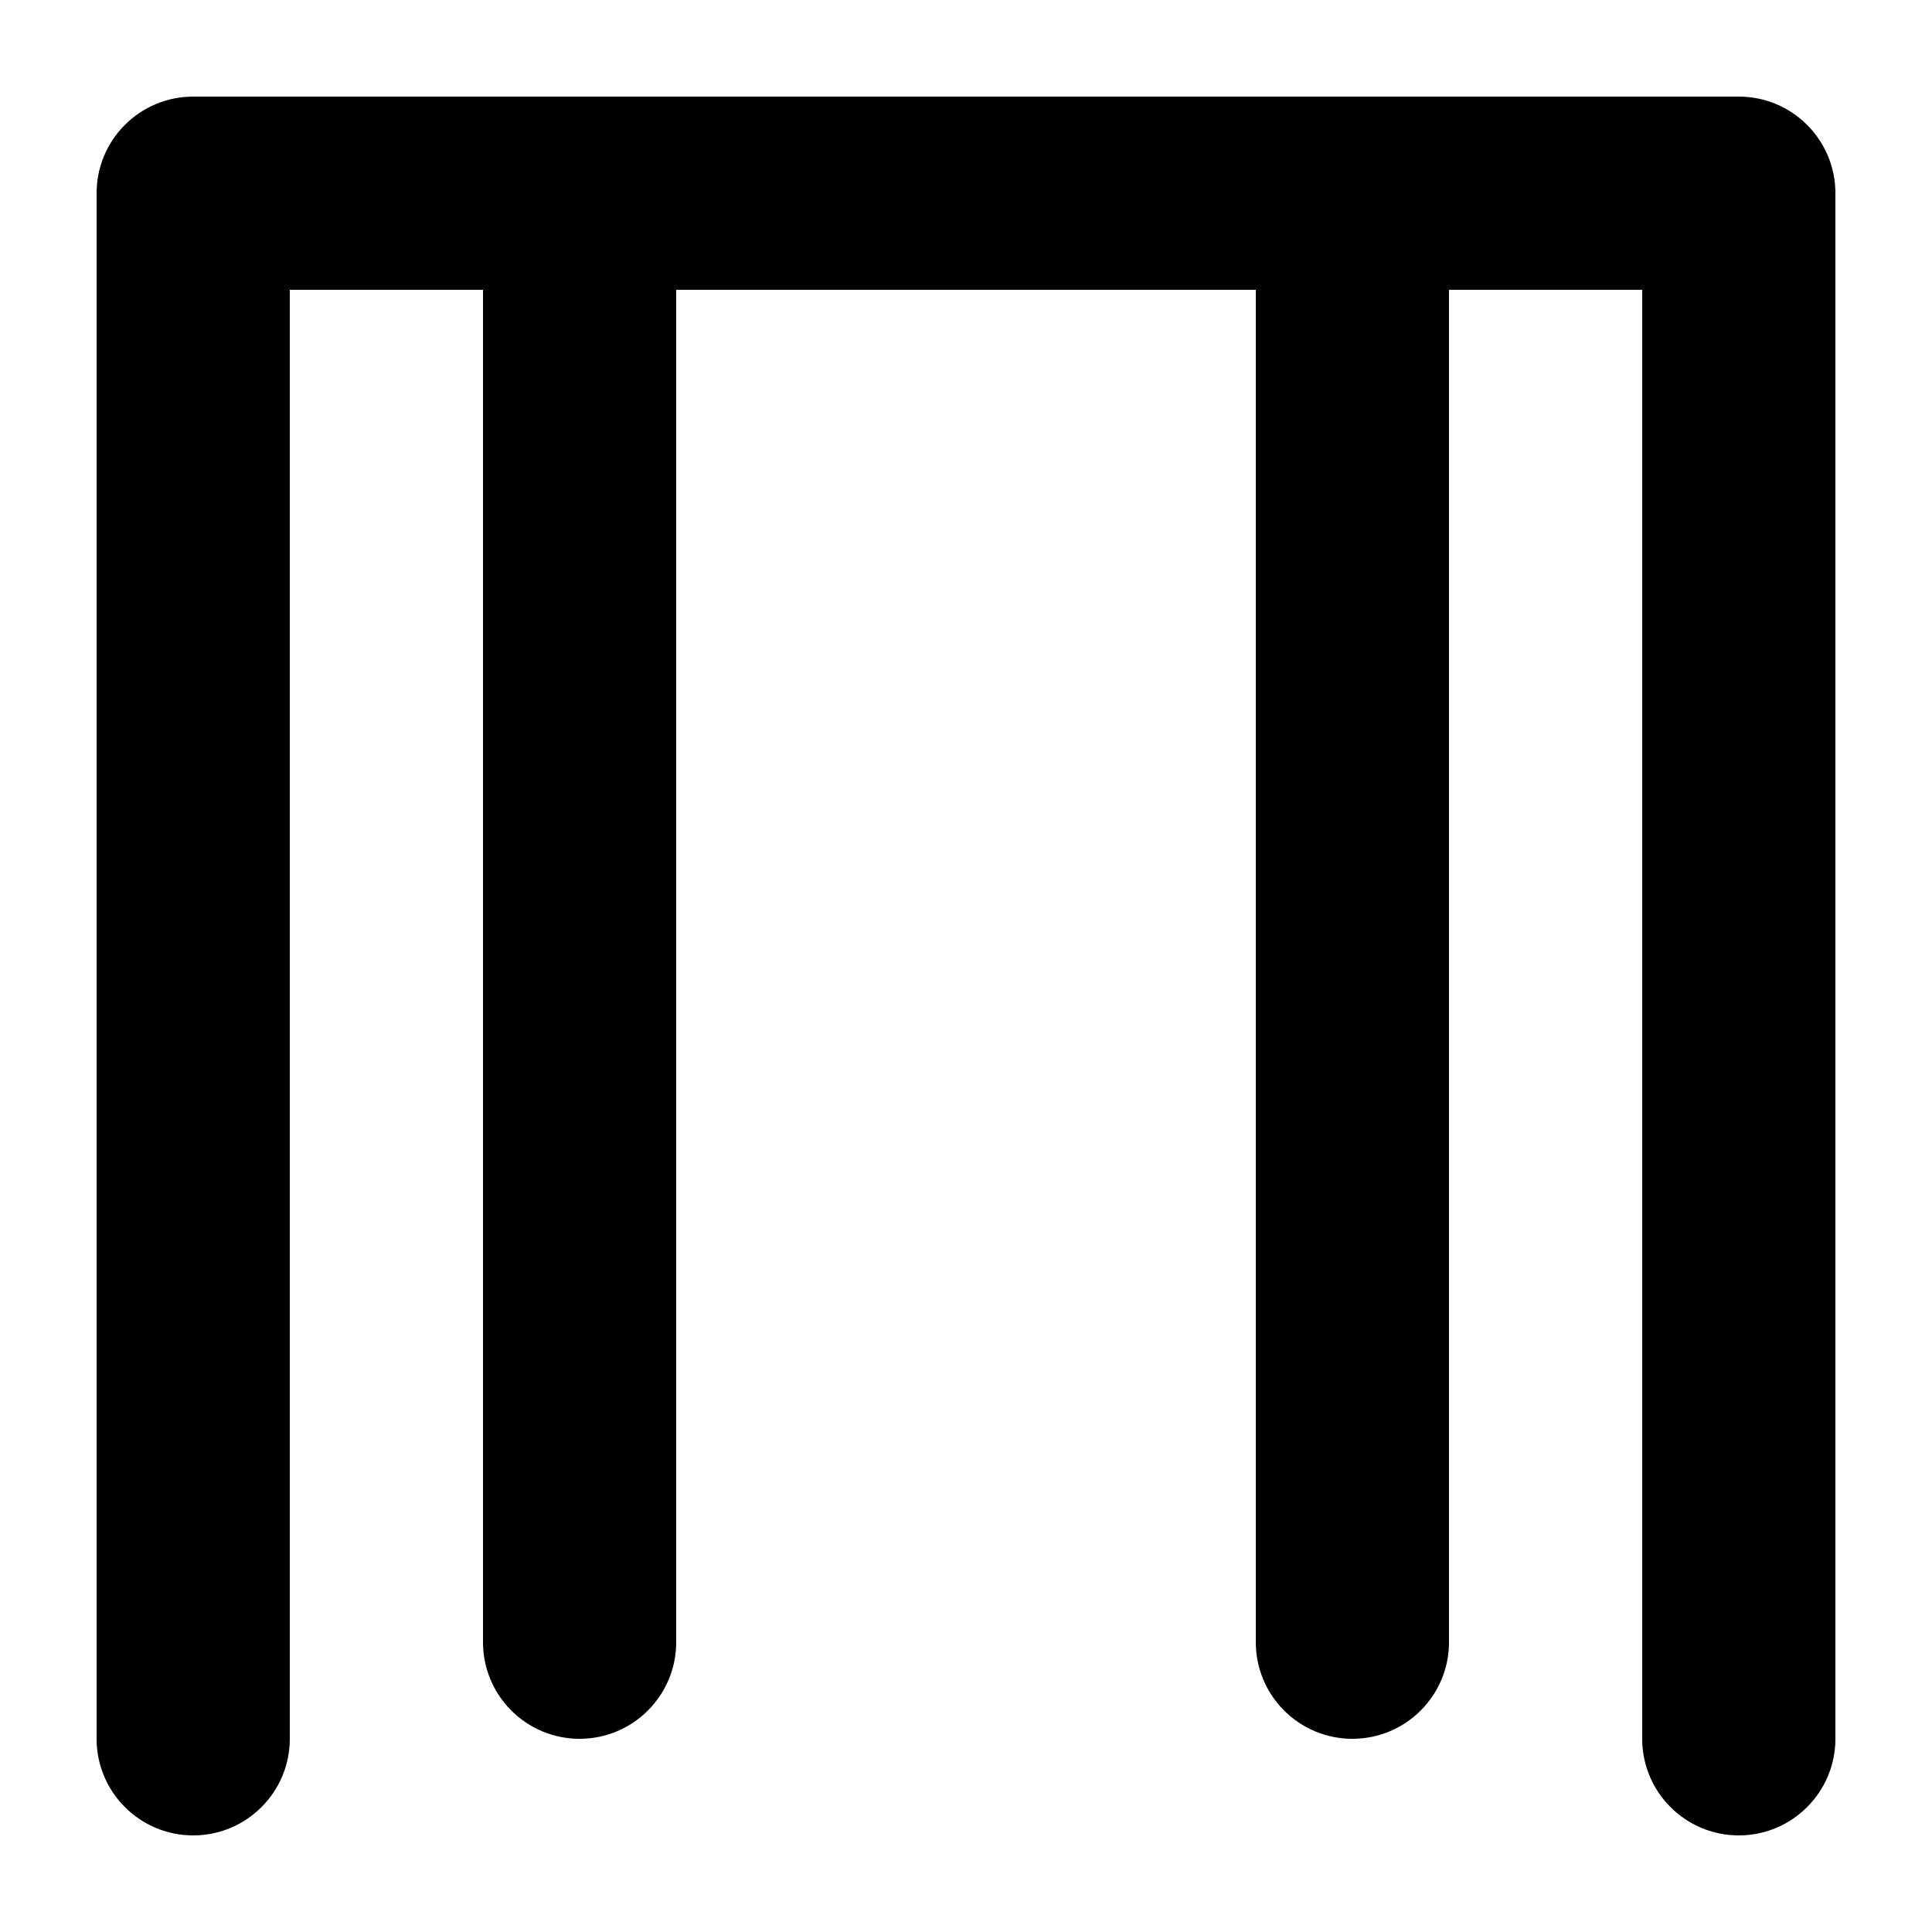
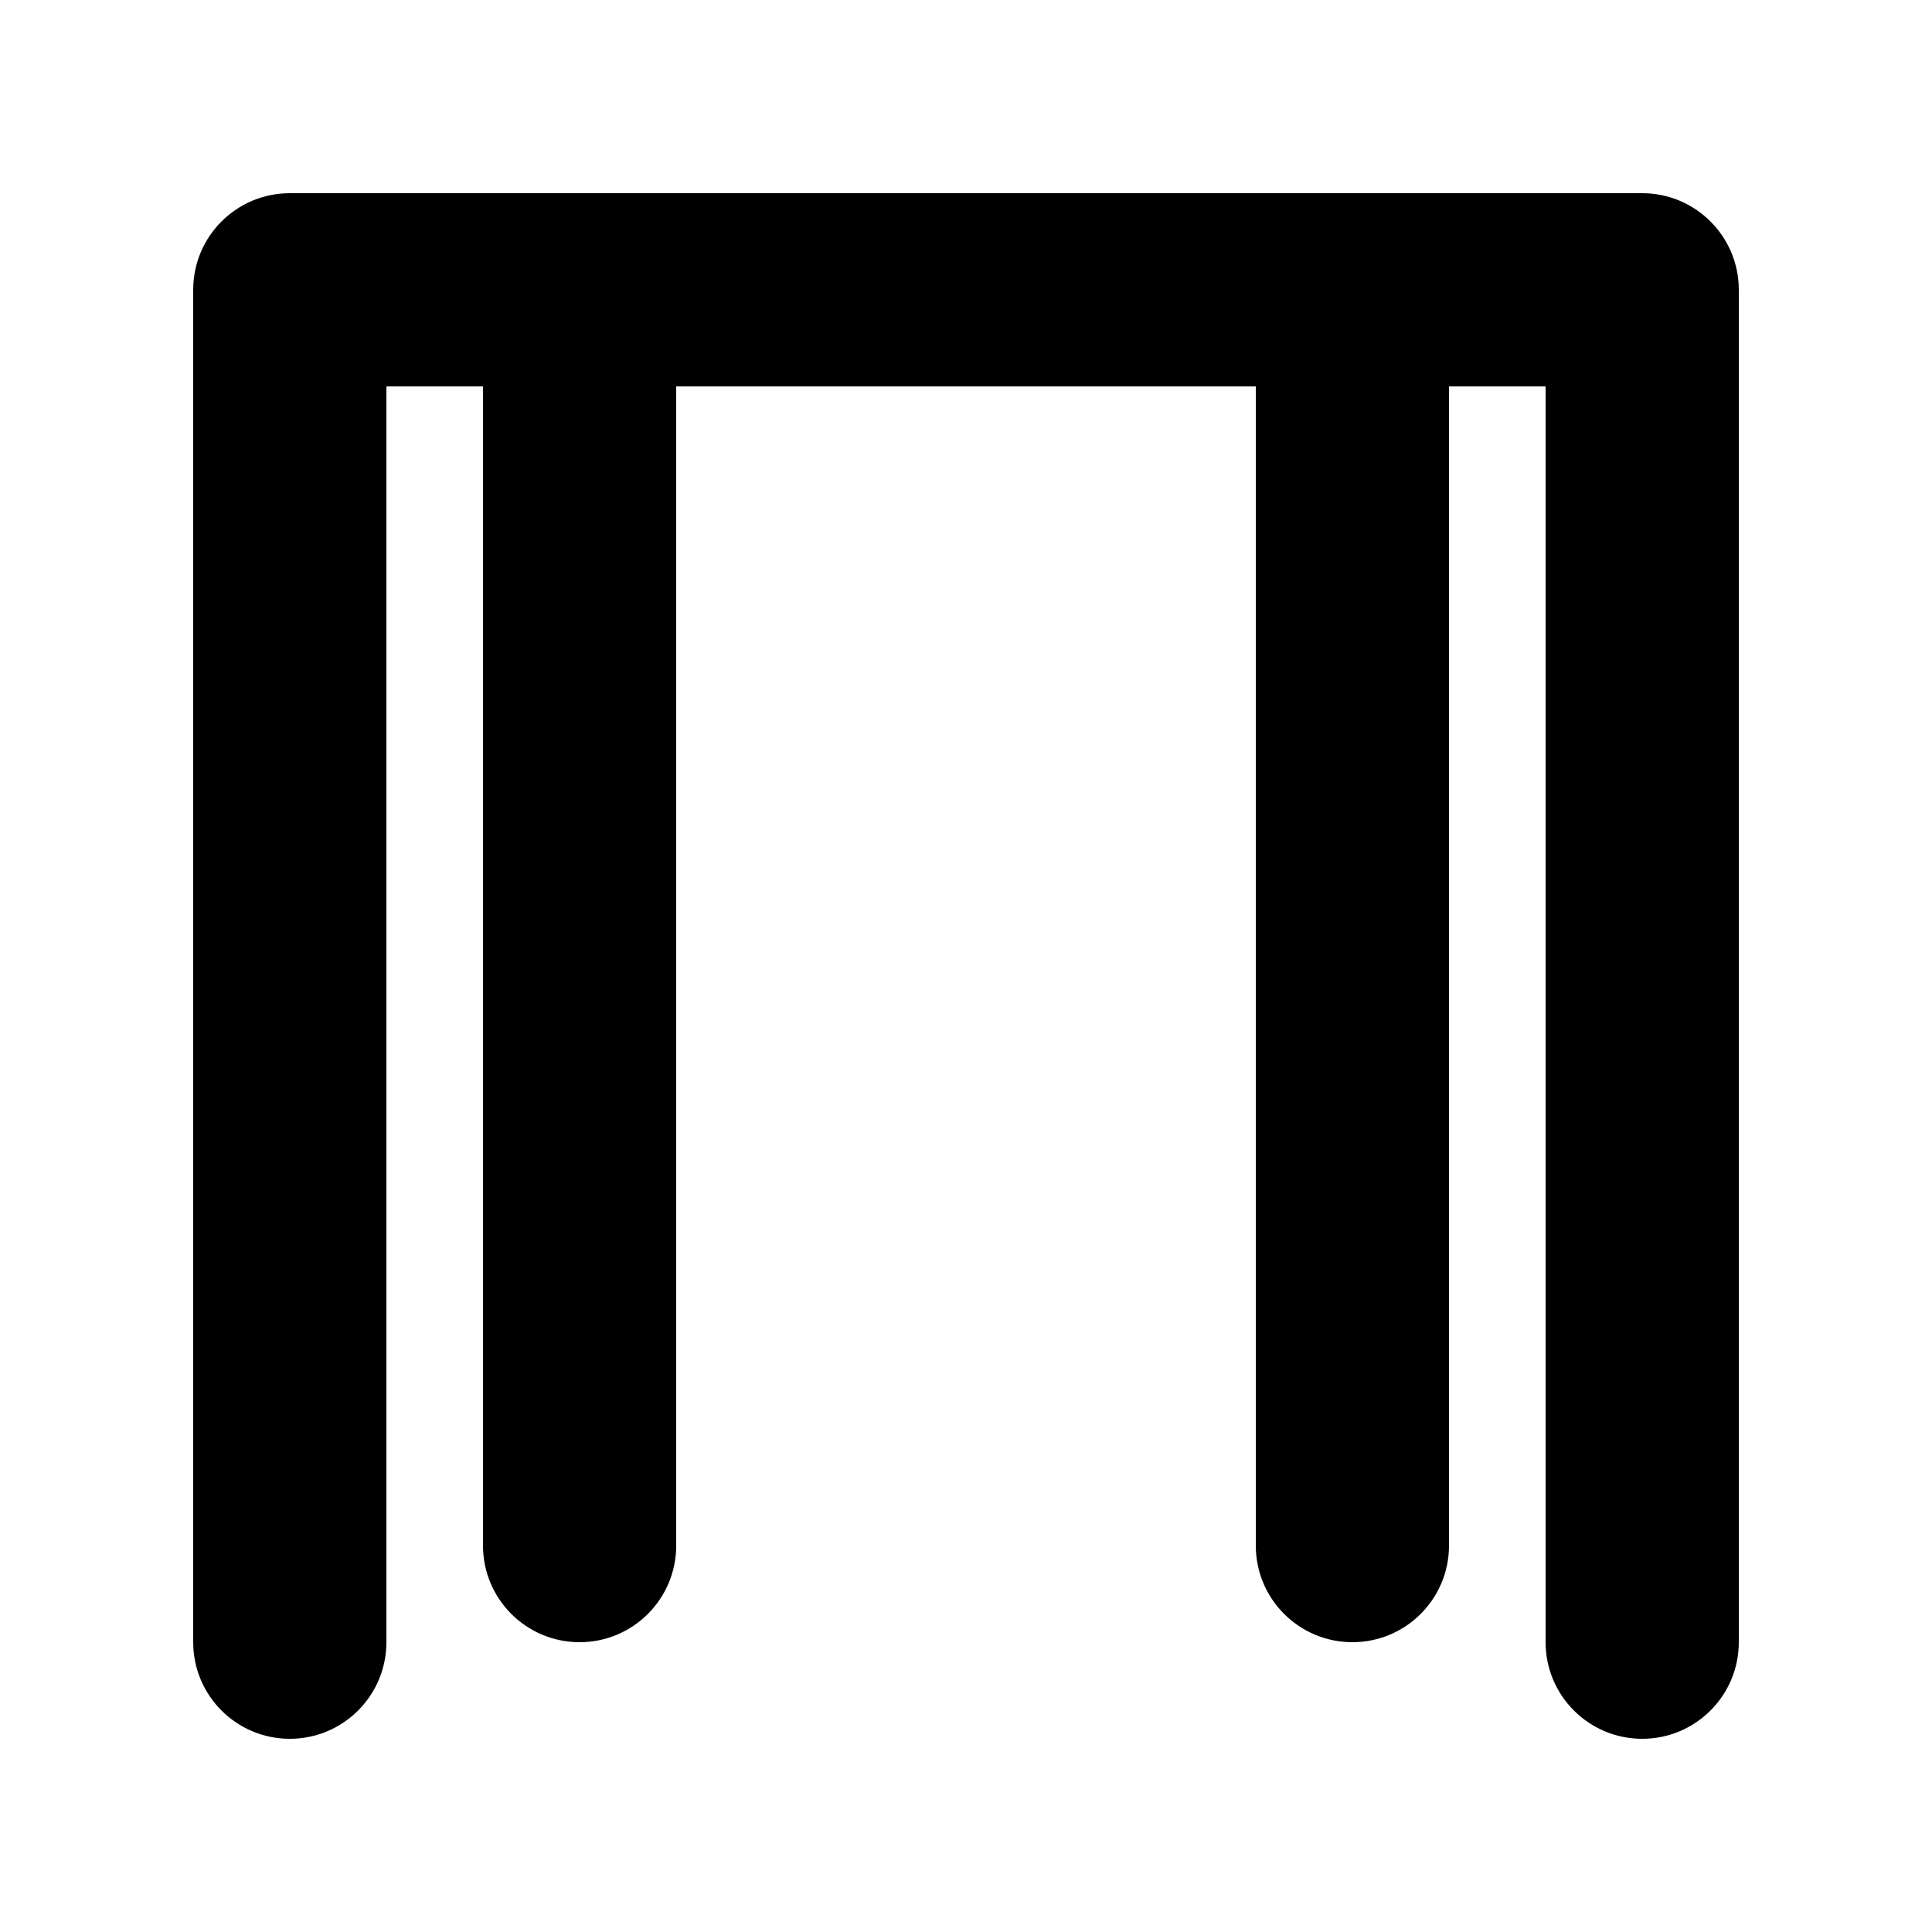
<svg xmlns="http://www.w3.org/2000/svg" width="1000" height="1000" viewBox="0 0 1000 1000" fill="none">
  <g id="F1958&#09;SELO">
    <rect width="1000" height="1000" fill="white" />
-     <path id="Union" d="M100 950C127.614 950 150 927.614 150 900V150H250V850C250 877.614 272.386 900 300 900C327.614 900 350 877.614 350 850V150H650V850C650 877.614 672.386 900 700 900C727.614 900 750 877.614 750 850V150H850V900C850 927.614 872.386 950 900 950C927.614 950 950 927.614 950 900V100C950 72.386 927.614 50 900 50H100C72.386 50 50 72.386 50 100V900C50 927.614 72.386 950 100 950Z" fill="black" />
+     <path id="Union" fill-rule="evenodd" clip-rule="evenodd" d="M200 850C200 877.614 177.614 900 150 900C122.386 900 100 877.614 100 850V150C100 122.386 122.386 100 150 100H300H700H850C877.614 100 900 122.386 900 150V850C900 877.614 877.614 900 850 900C822.386 900 800 877.614 800 850V200H750V800C750 827.614 727.614 850 700 850C672.386 850 650 827.614 650 800V200H350V800C350 827.614 327.614 850 300 850C272.386 850 250 827.614 250 800V200H200V850Z" fill="black" />
  </g>
</svg>
